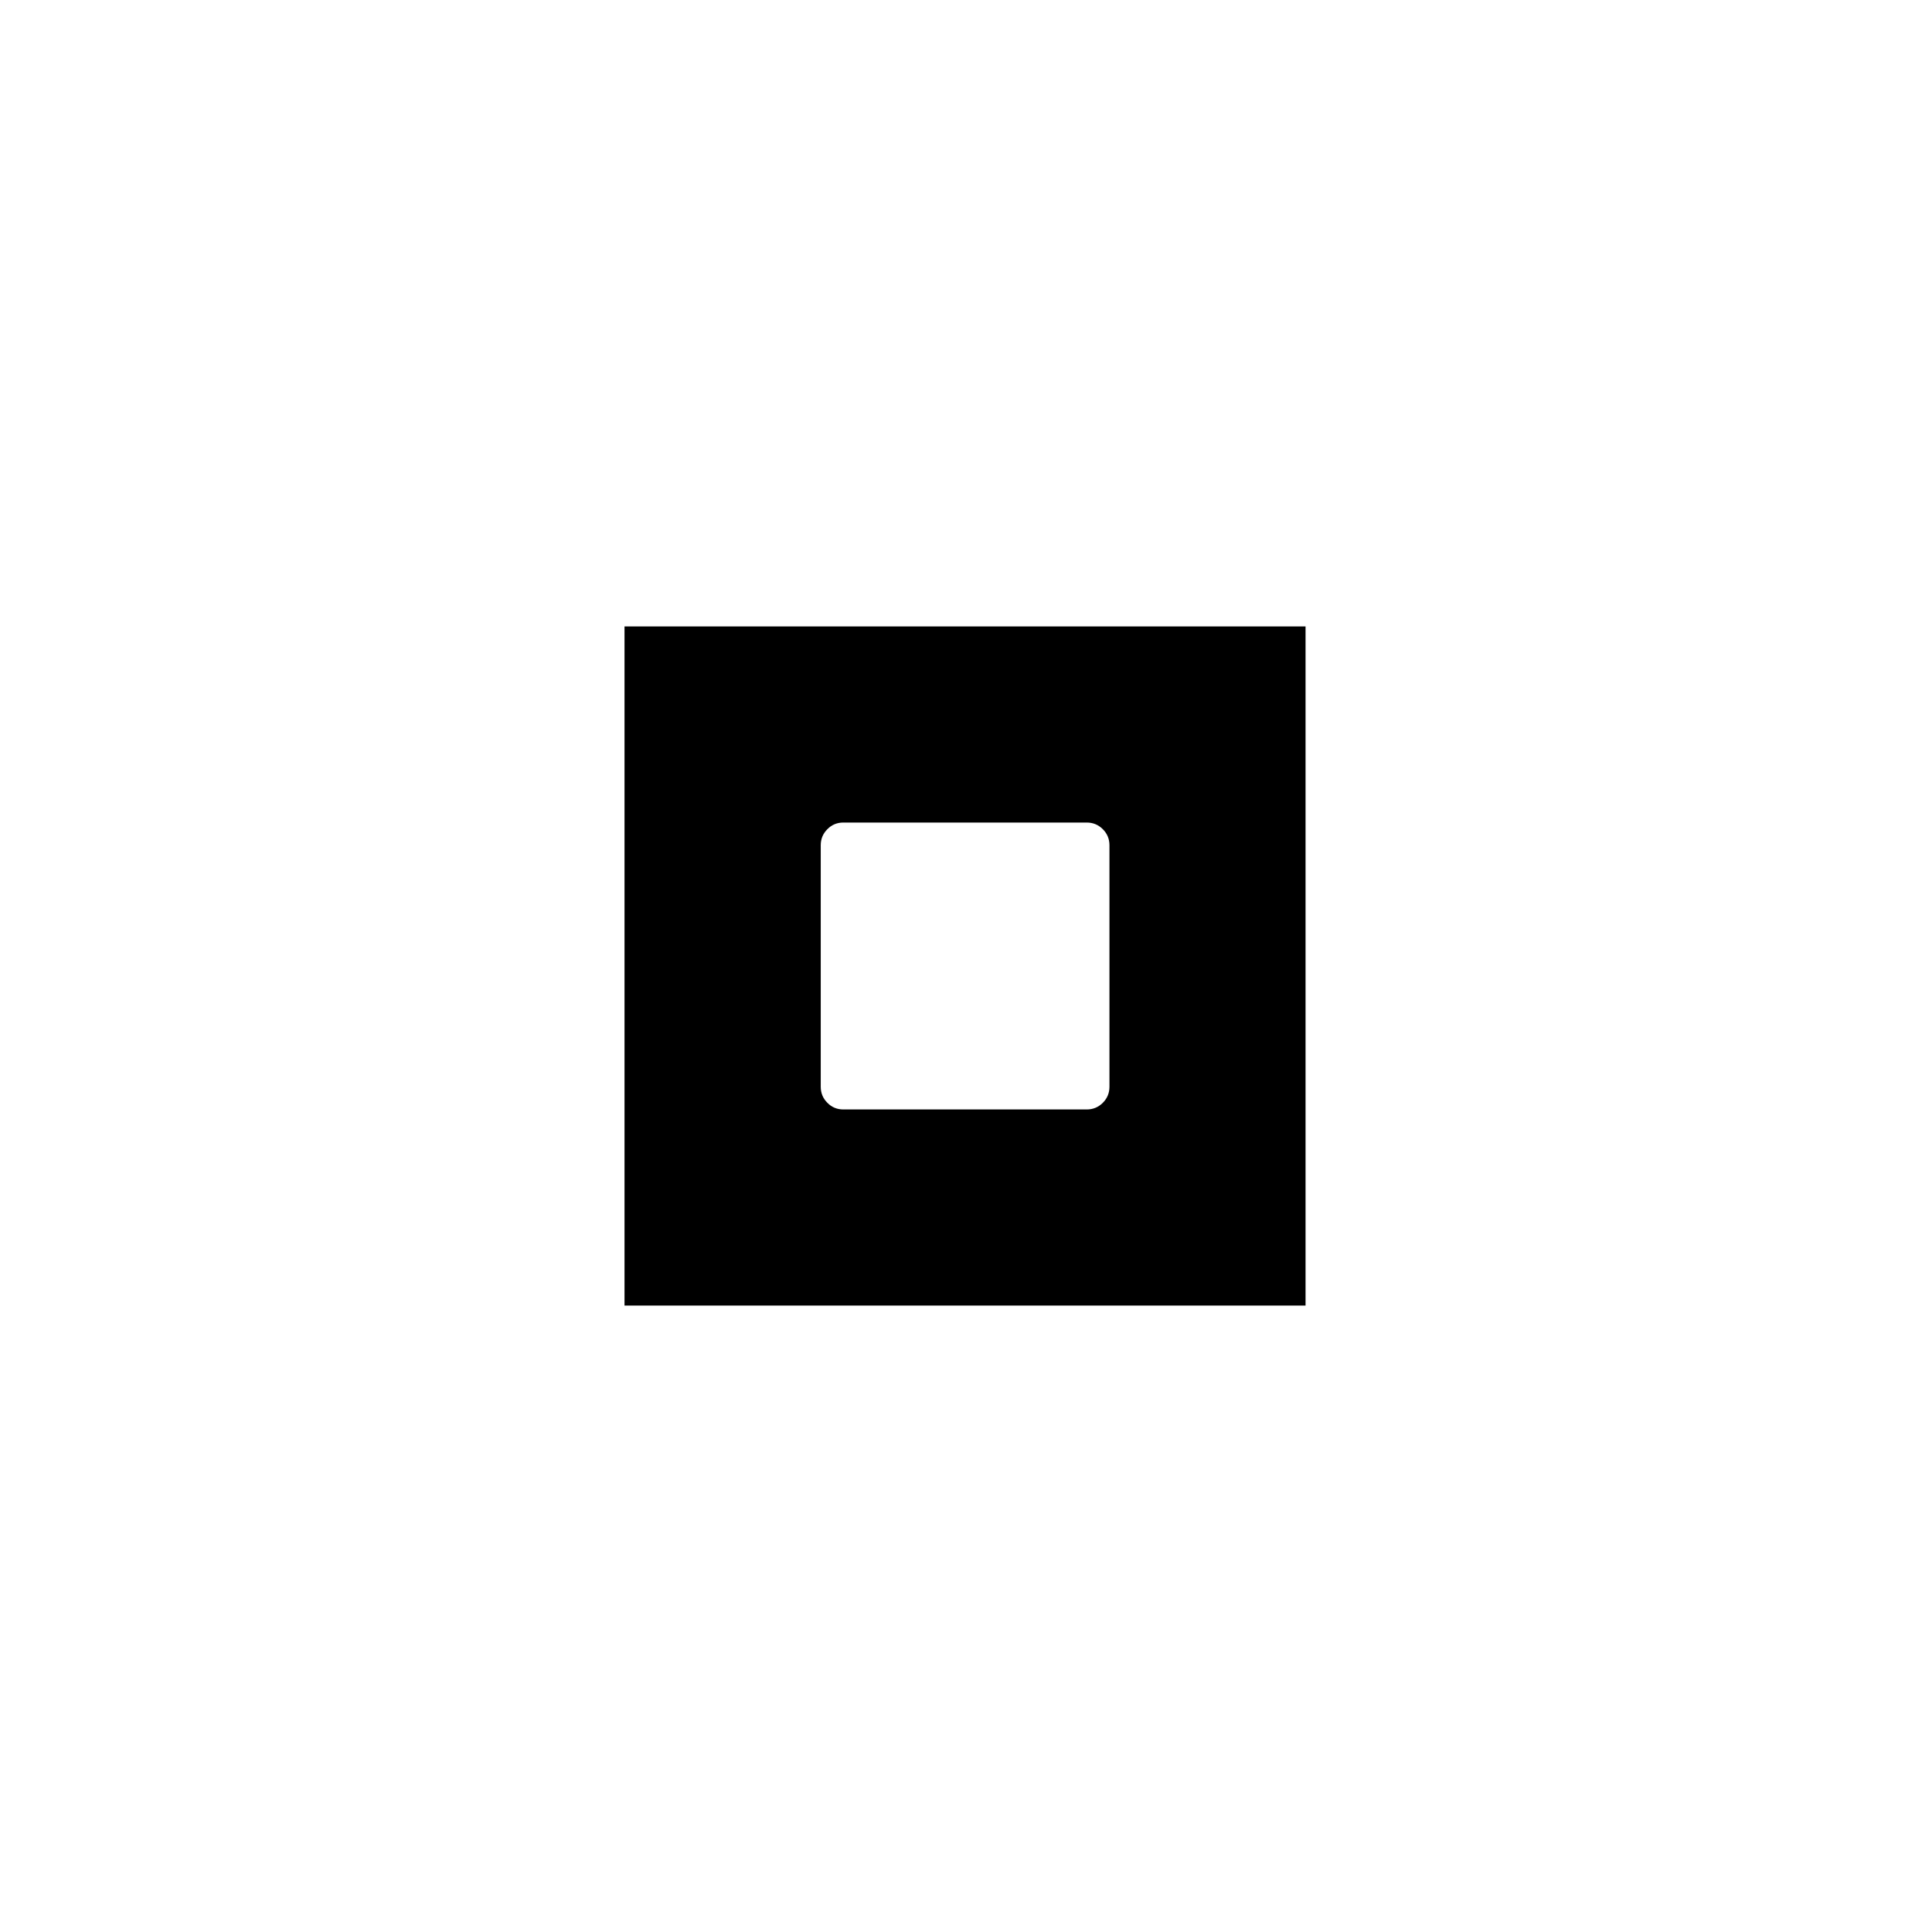
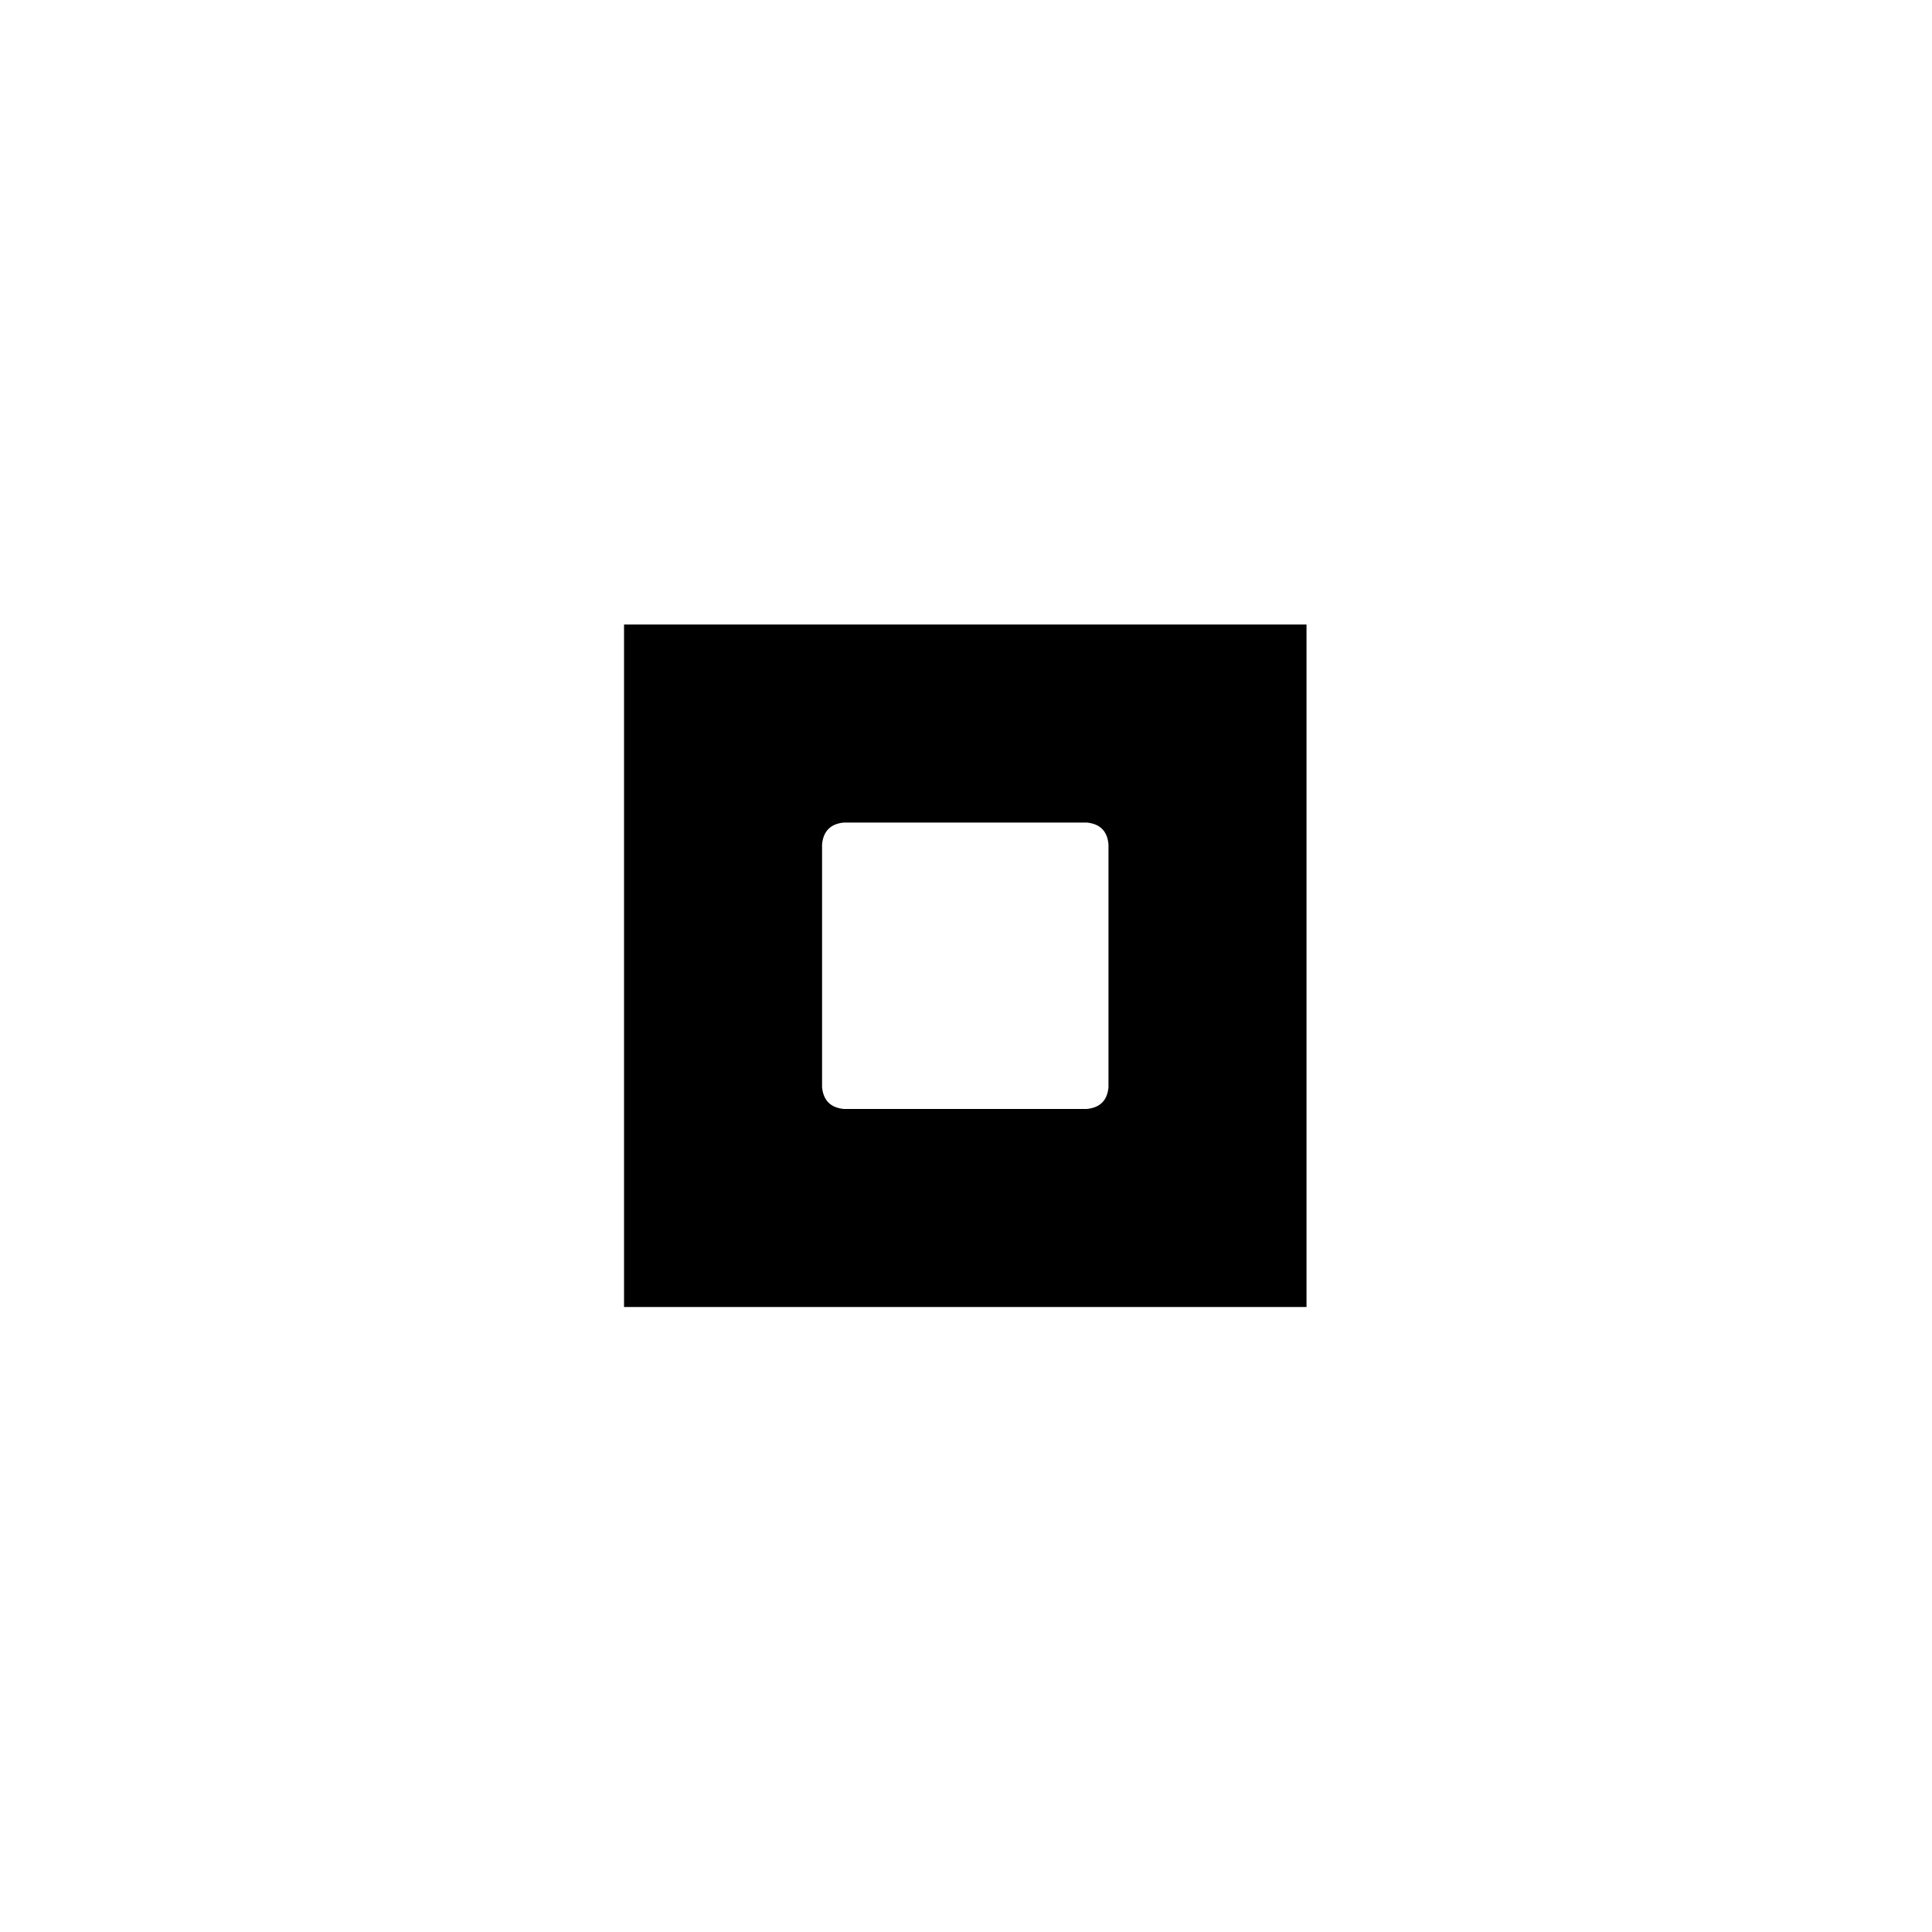
<svg xmlns="http://www.w3.org/2000/svg" viewBox="0 0 16 16" width="16" height="16">
-   <path fill="currentColor" d="M10.812 10.812H5.172V5.188H10.812ZM6.984 6.812Q6.906 6.812 6.852 6.867Q6.797 6.922 6.797 7.0V9.0Q6.797 9.078 6.852 9.133Q6.906 9.188 6.984 9.188H9.0Q9.078 9.188 9.133 9.133Q9.188 9.078 9.188 9.0V7.0Q9.188 6.922 9.133 6.867Q9.078 6.812 9.0 6.812Z" />
+   <path fill="currentColor" d="M5.168 10.824L5.168 5.172L10.82 5.172L10.82 10.824L5.168 10.824ZM6.808 9.004Q6.824 9.168 6.988 9.184L9 9.184Q9.165 9.168 9.18 9.004L9.18 6.992Q9.165 6.828 9 6.812L6.988 6.812Q6.824 6.828 6.808 6.992L6.808 9.004Z" />
</svg>
